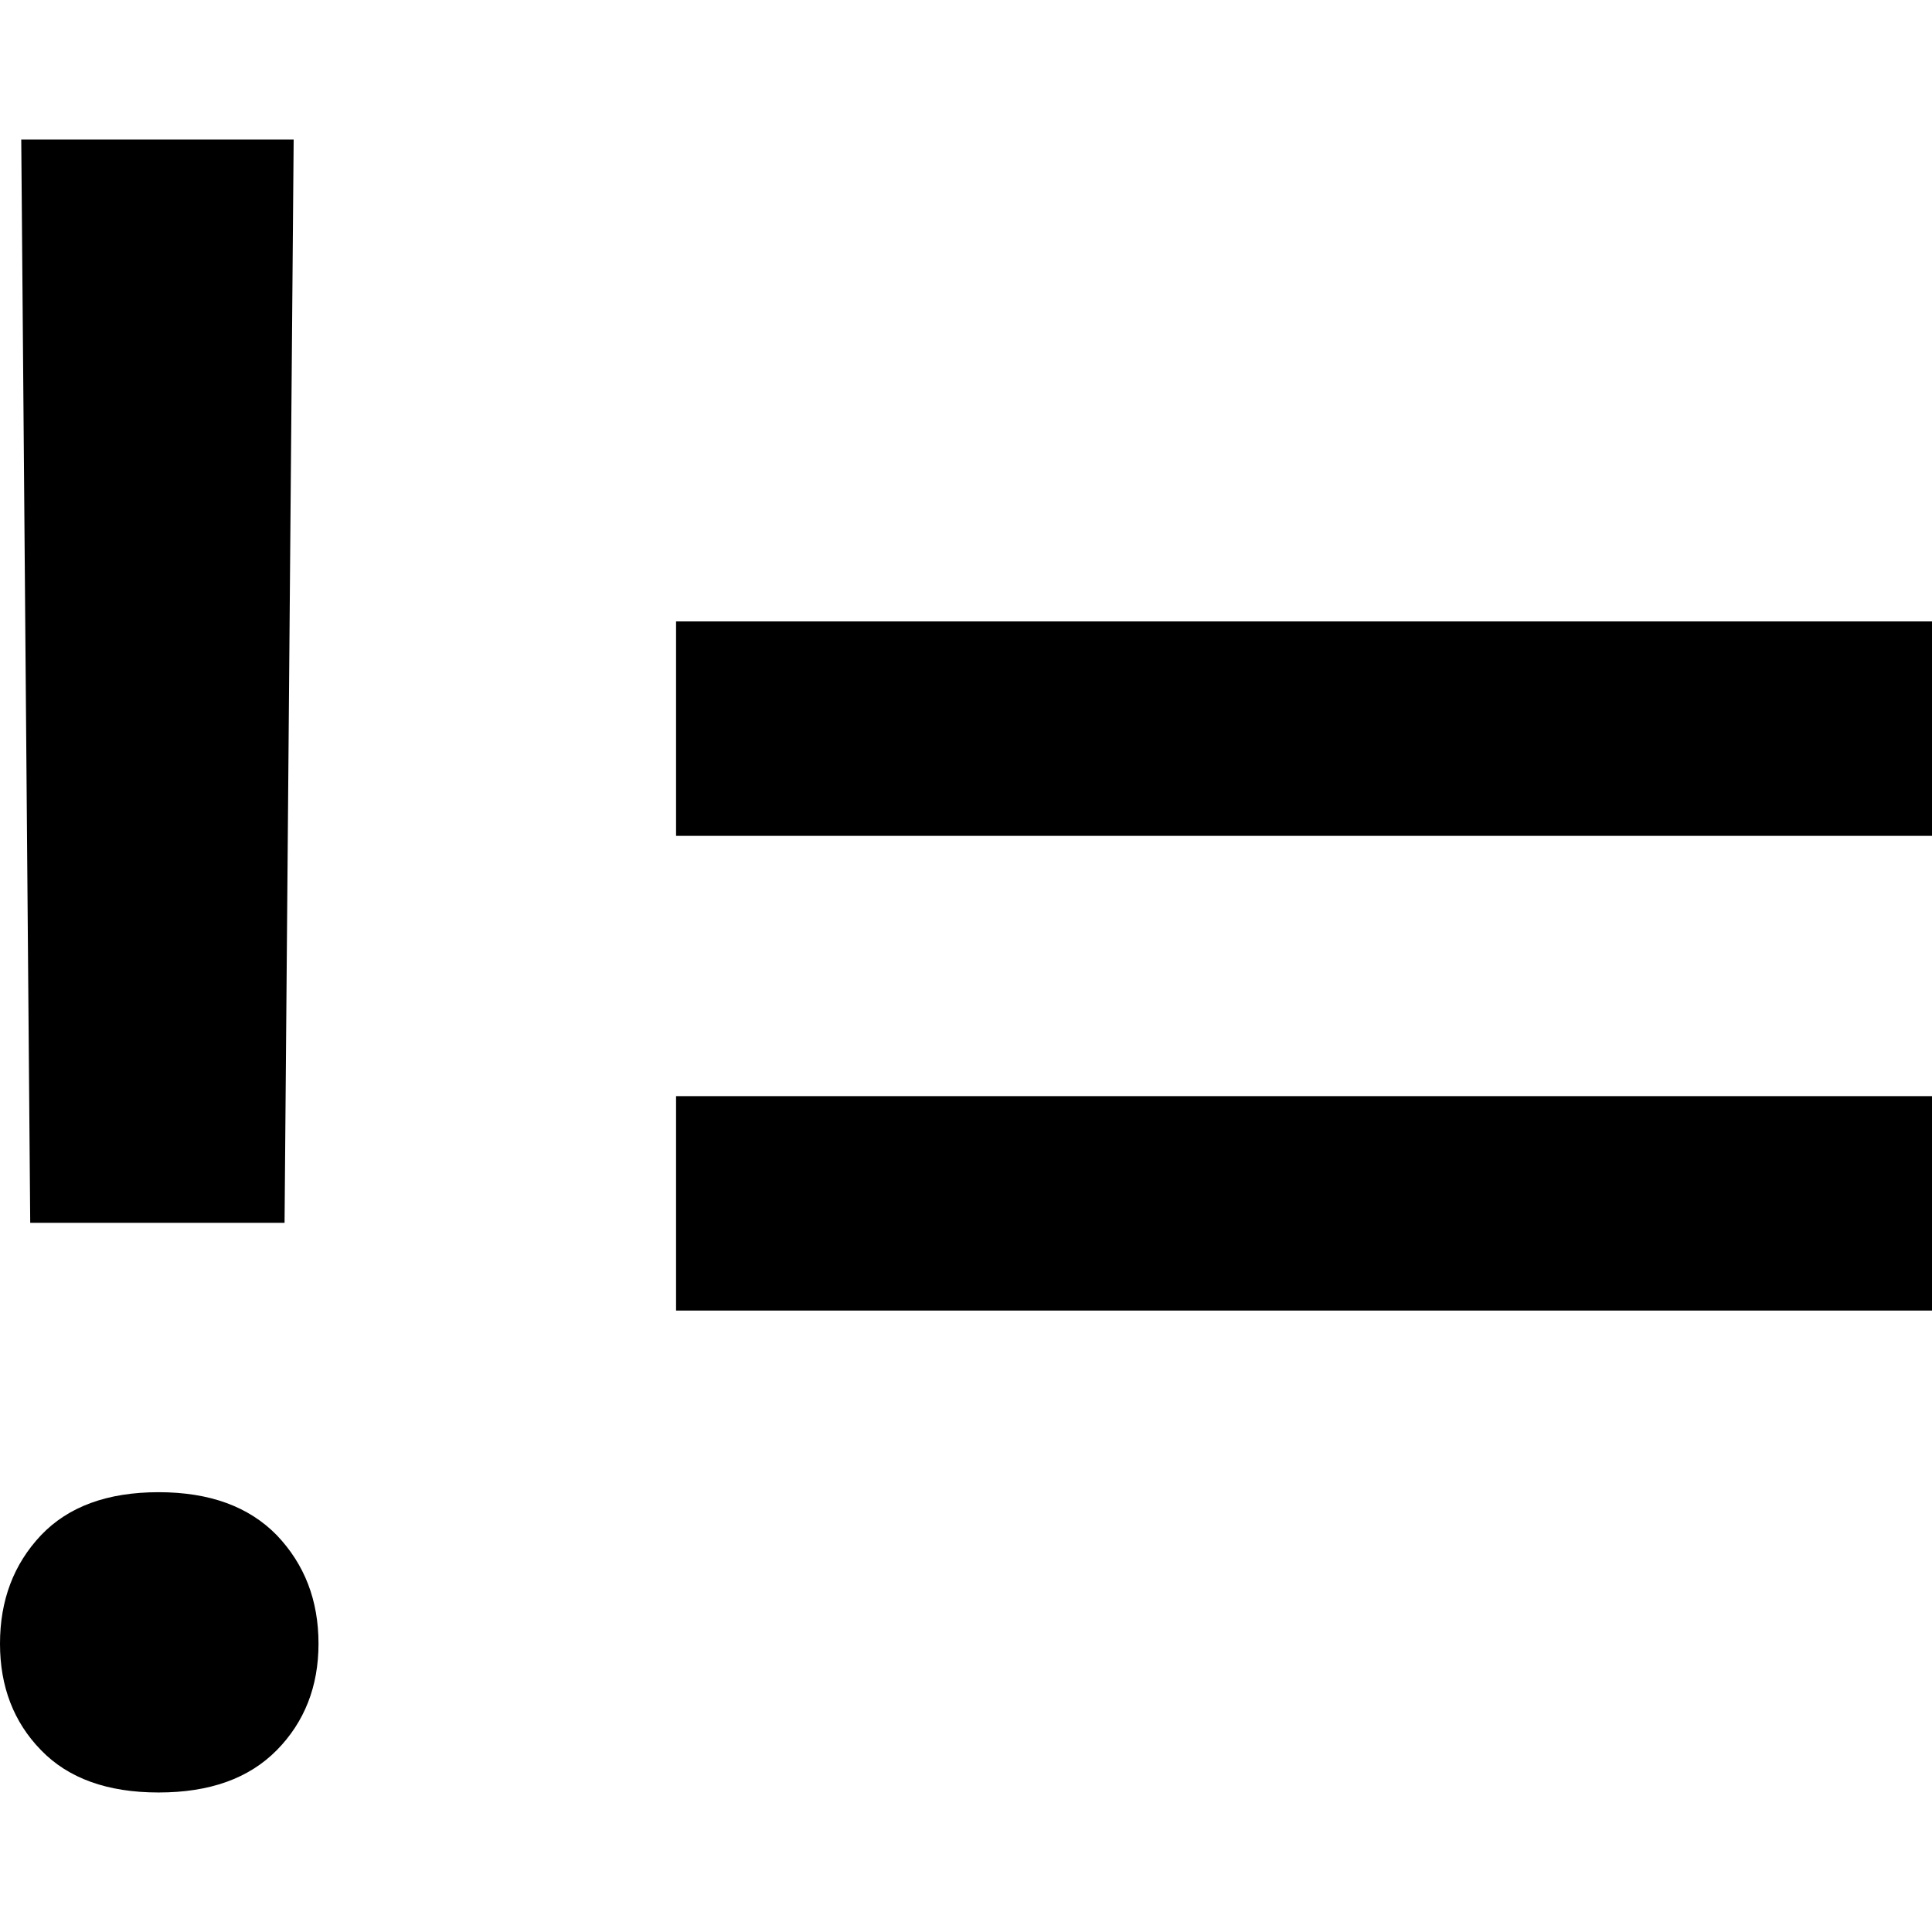
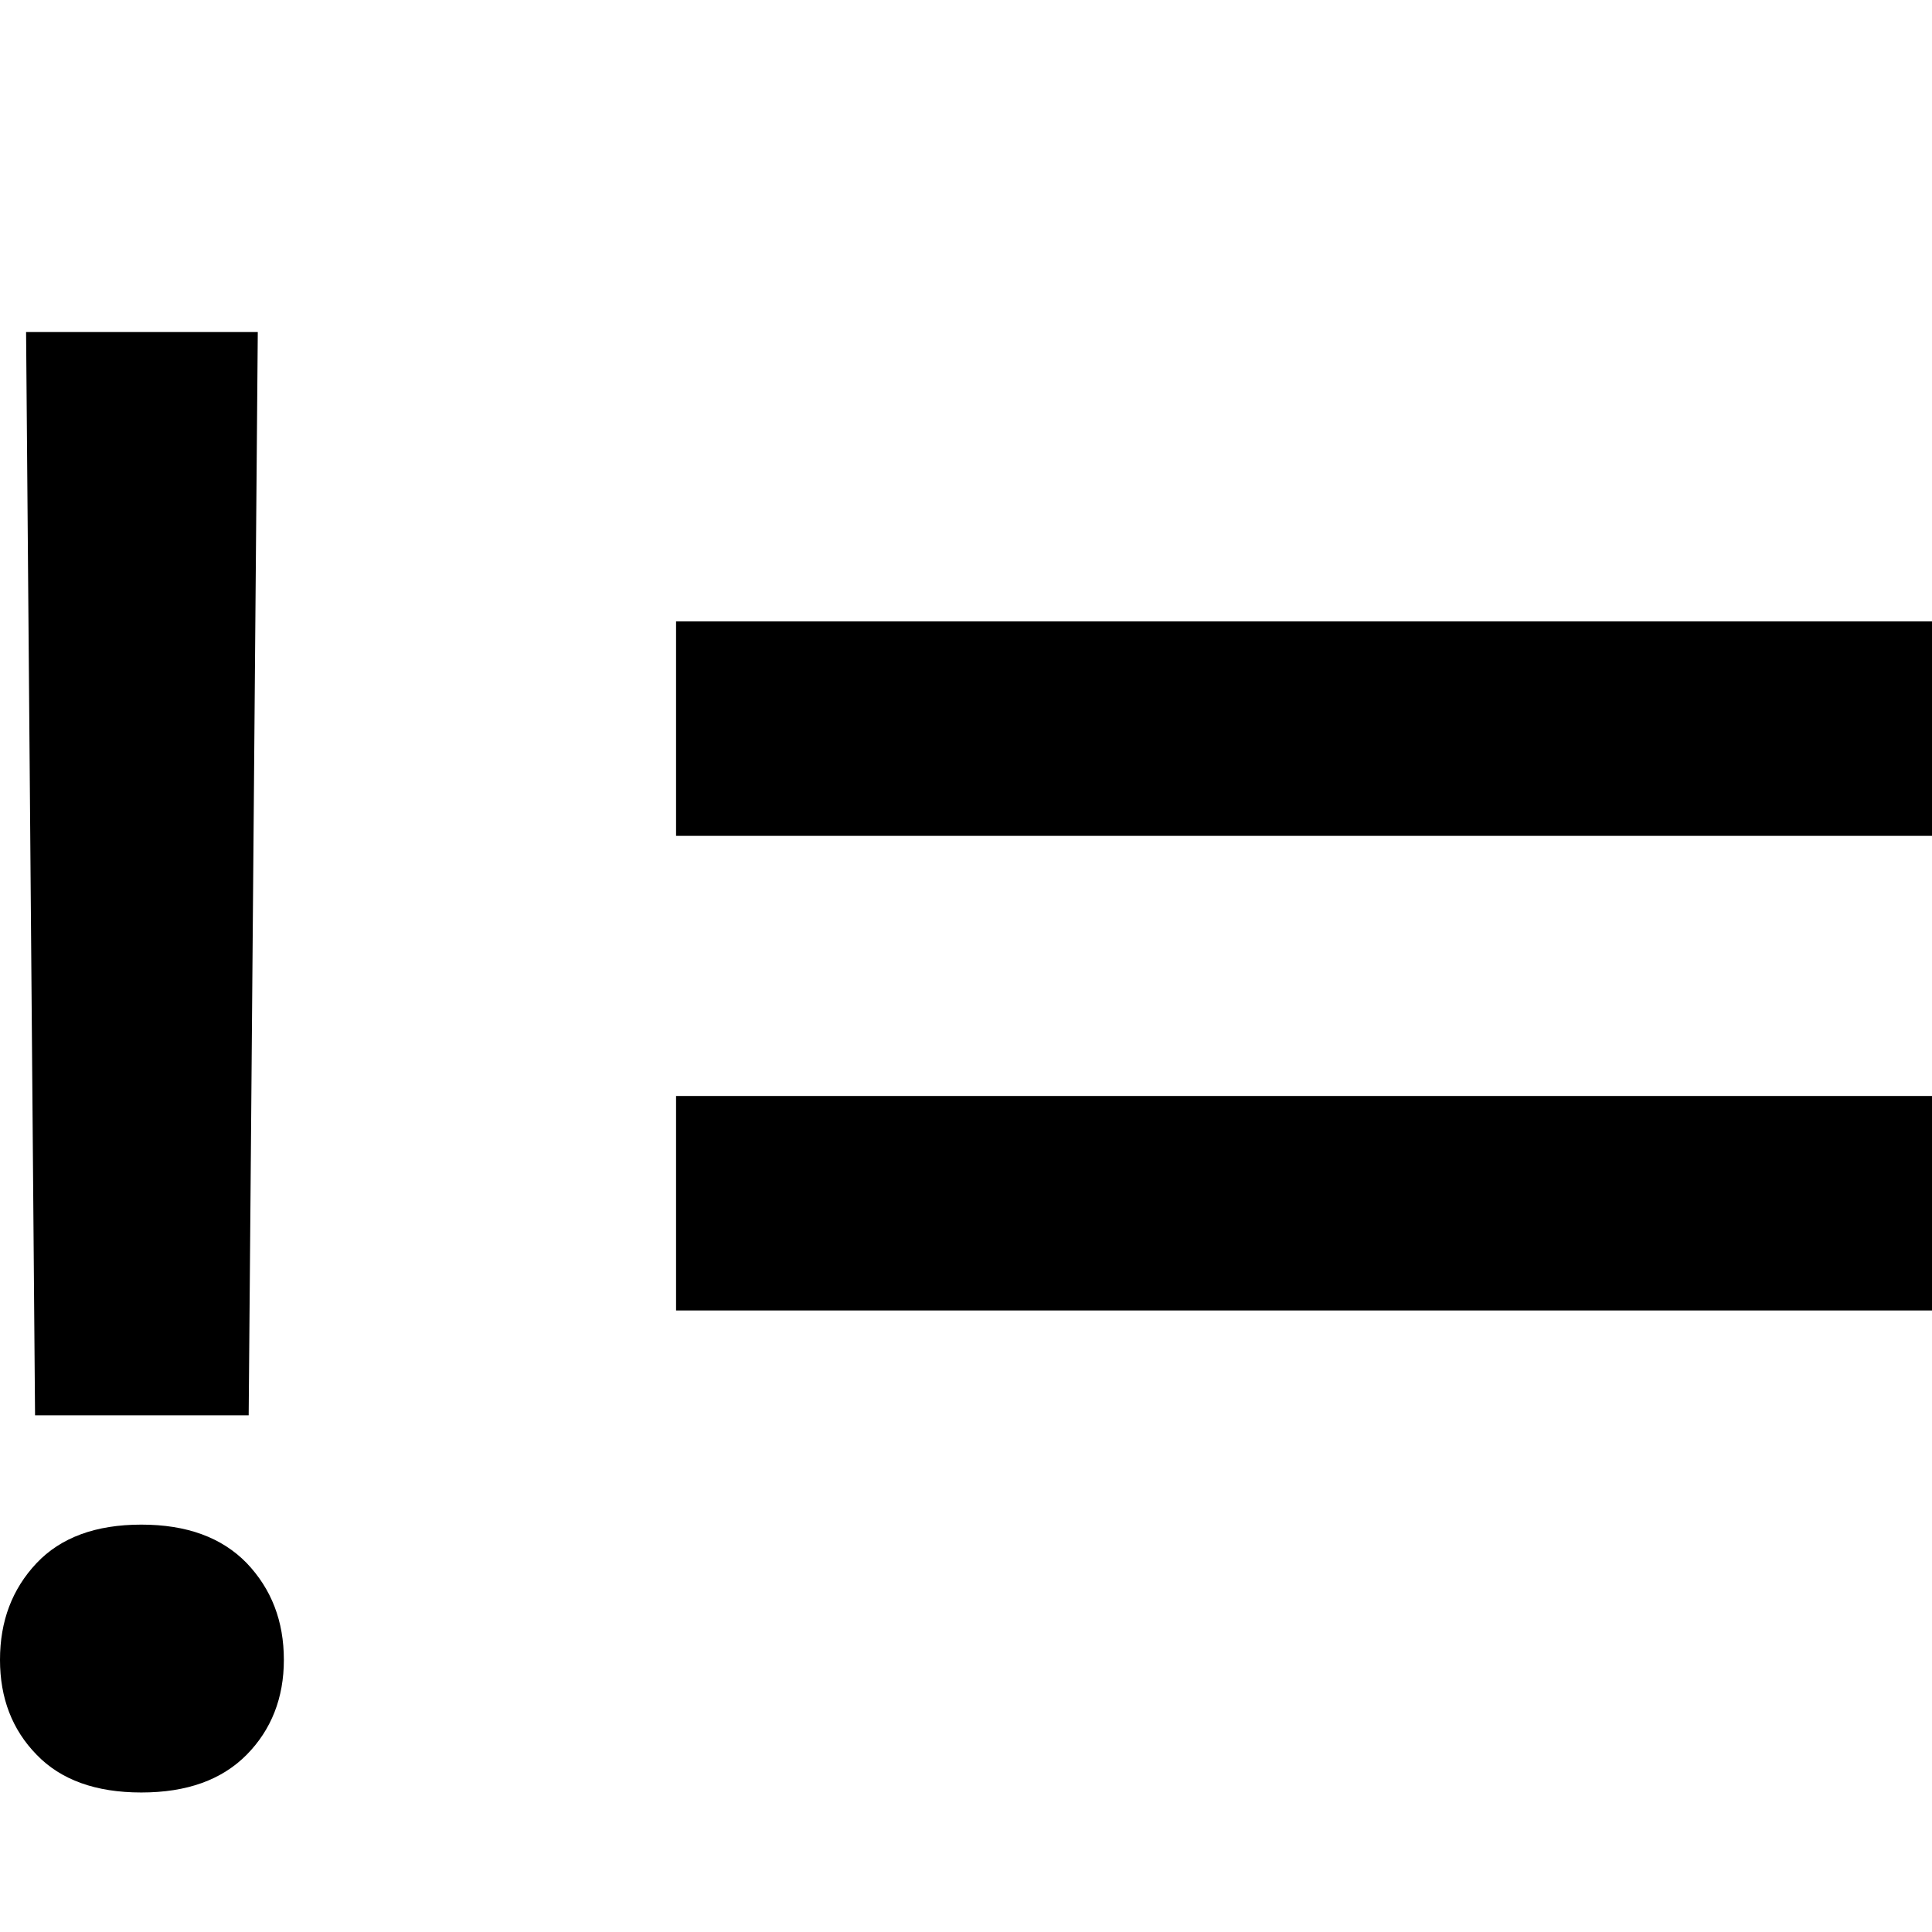
<svg xmlns="http://www.w3.org/2000/svg" version="1.1" id="not_equal" x="0px" y="0px" viewBox="0 0 14 14" style="enable-background:new 0 0 14 14;" xml:space="preserve">
-   <path d="M0,11.911c0-0.315,0.099-0.576,0.297-0.786c0.198-0.208,0.482-0.312,0.852-0.312  s0.654,0.104,0.857,0.312c0.201,0.211,0.302,0.471,0.302,0.786  c0,0.31-0.102,0.568-0.302,0.771c-0.203,0.206-0.487,0.307-0.857,0.307  s-0.654-0.102-0.852-0.307C0.099,12.479,0,12.221,0,11.911z M2.062,8.861H0.219  L0.154,1.011h1.974L2.062,8.861z M4.899,4.503v1.554H14V4.503H4.899z M4.899,9.497H14  V7.943H4.899V9.497z" />
+   <path d="M0,12.028c0-0.281,0.088-0.513,0.265-0.701  c0.176-0.186,0.429-0.279,0.759-0.279s0.583,0.093,0.764,0.279  c0.179,0.188,0.269,0.42,0.269,0.701c0,0.276-0.091,0.506-0.269,0.687  c-0.181,0.183-0.434,0.274-0.764,0.274s-0.583-0.091-0.759-0.274  C0.088,12.534,0,12.304,0,12.028z M1.802,10.256H0.254L0.189,2.406h1.679  L1.802,10.256z M4.899,4.503H14v1.554H4.899V4.503z M4.899,7.942H14v1.554H4.899  V7.942z" />
</svg>
